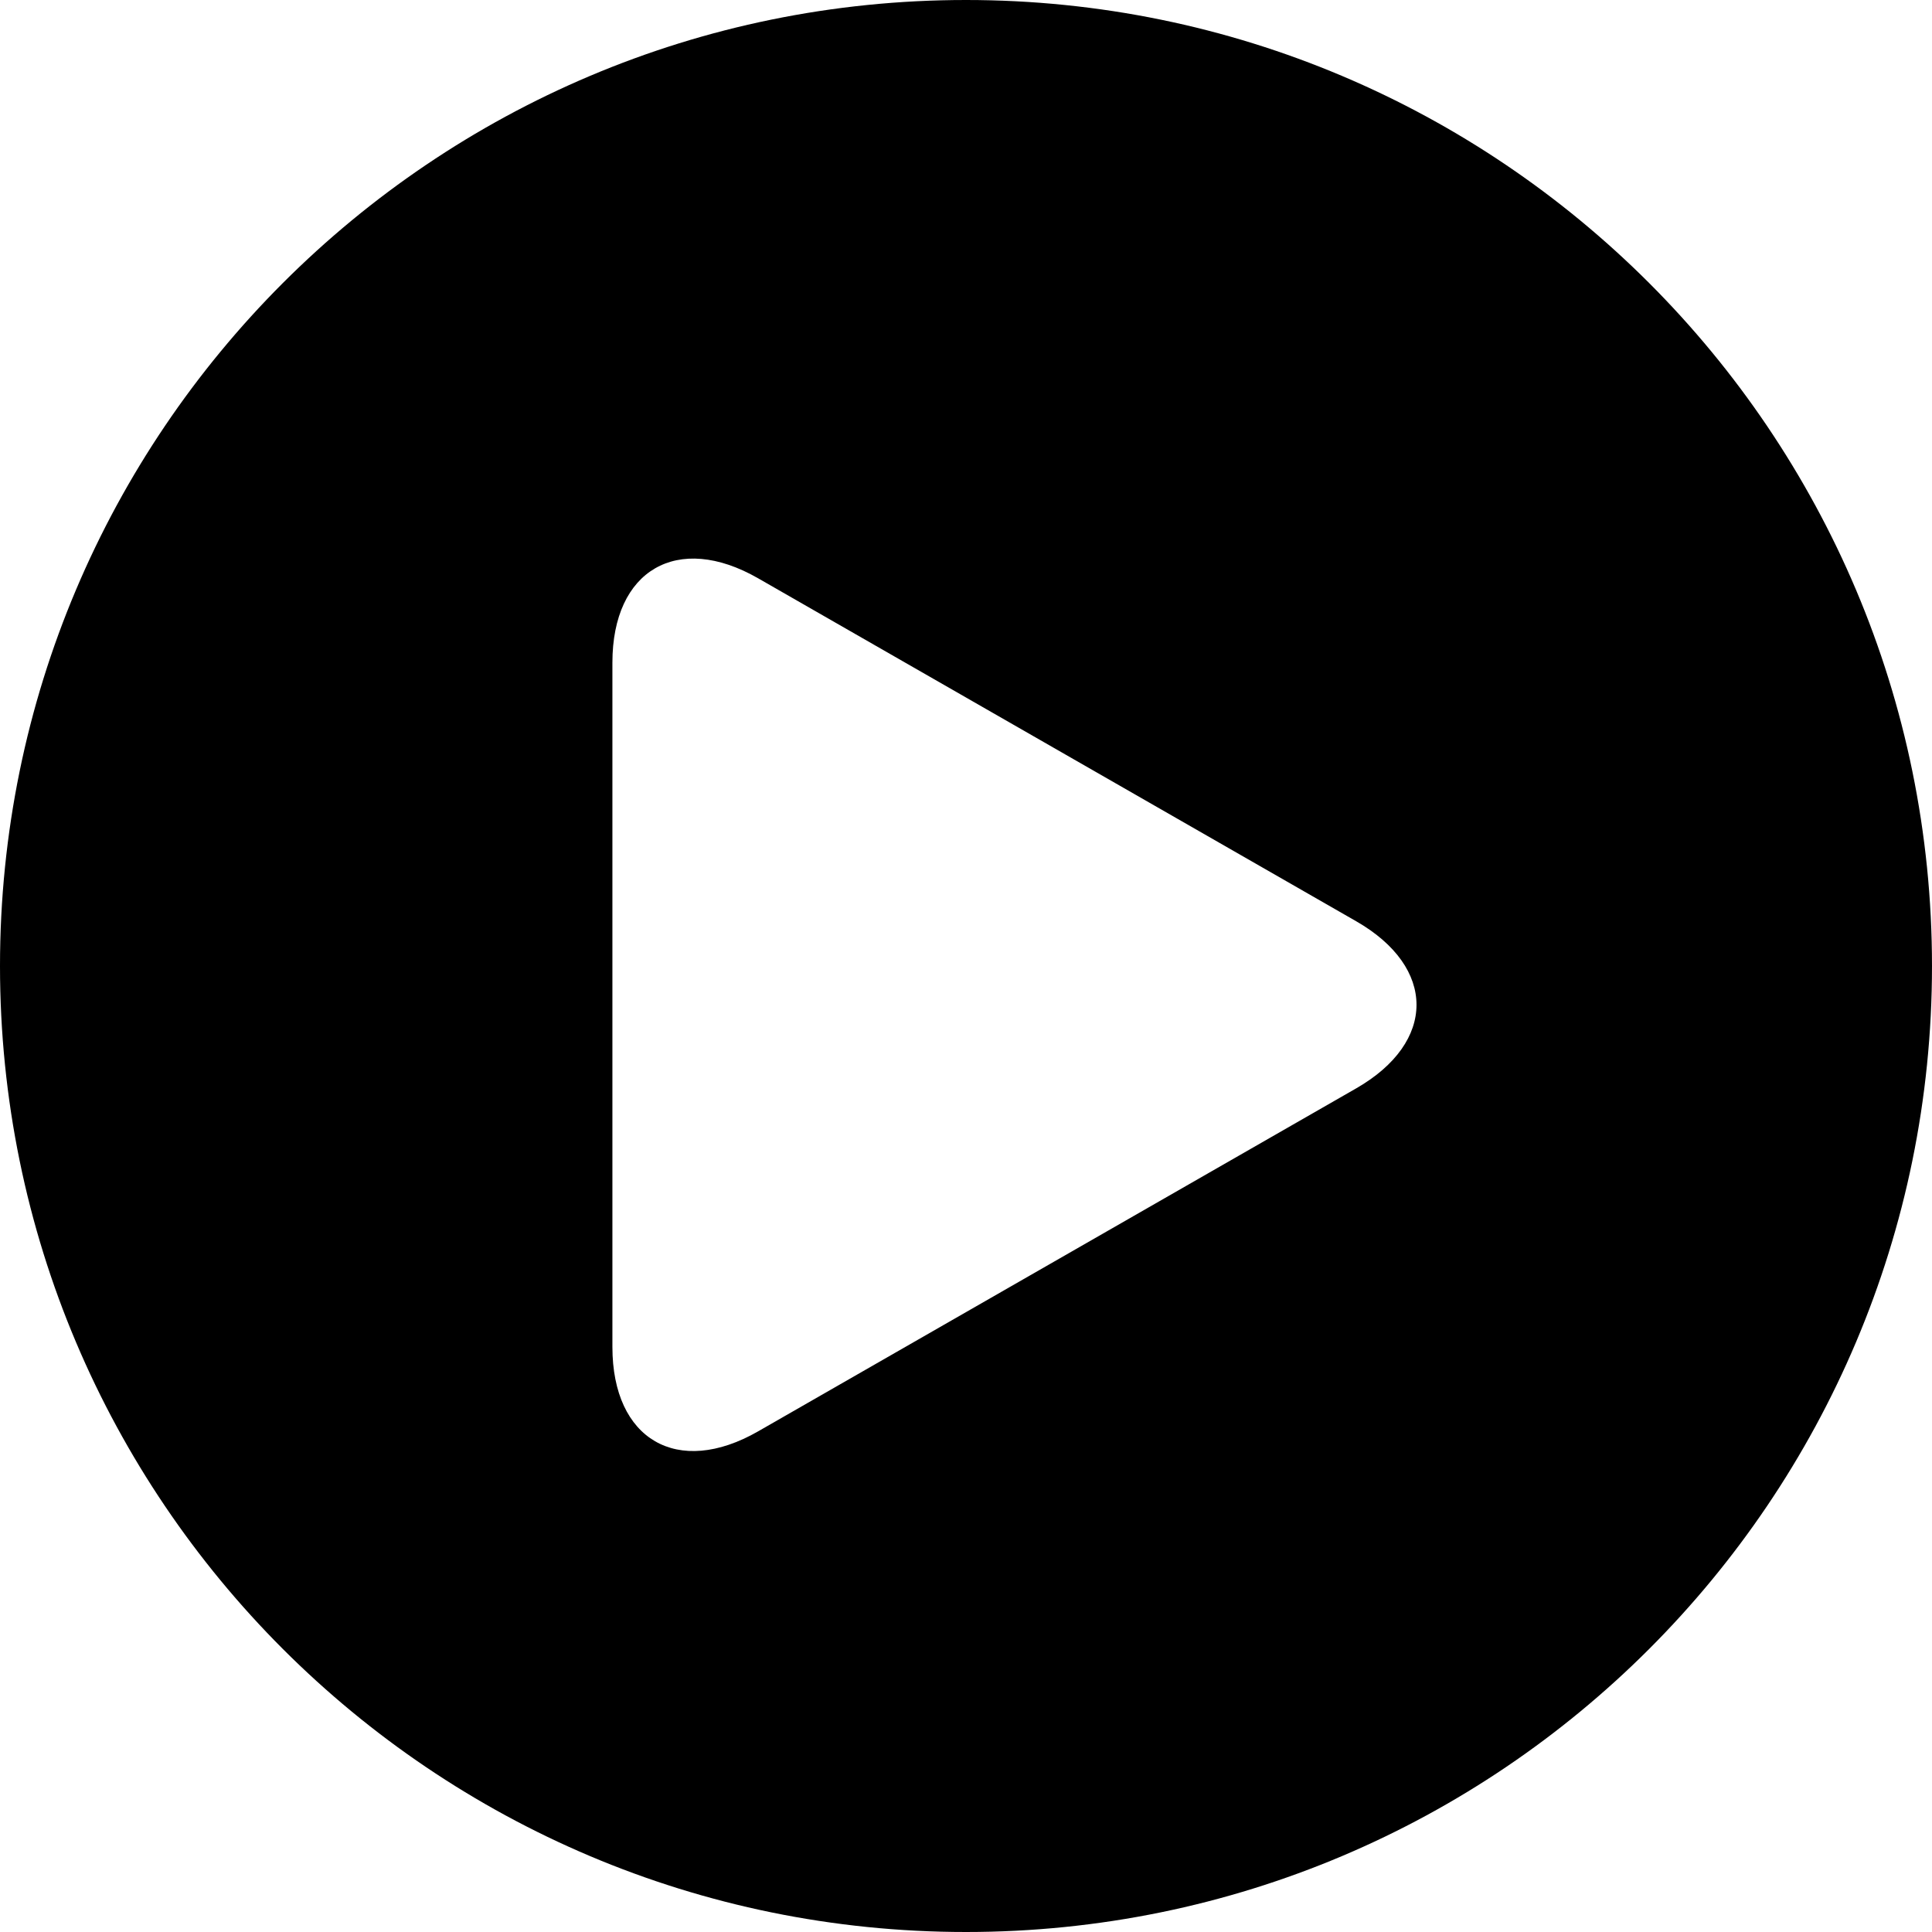
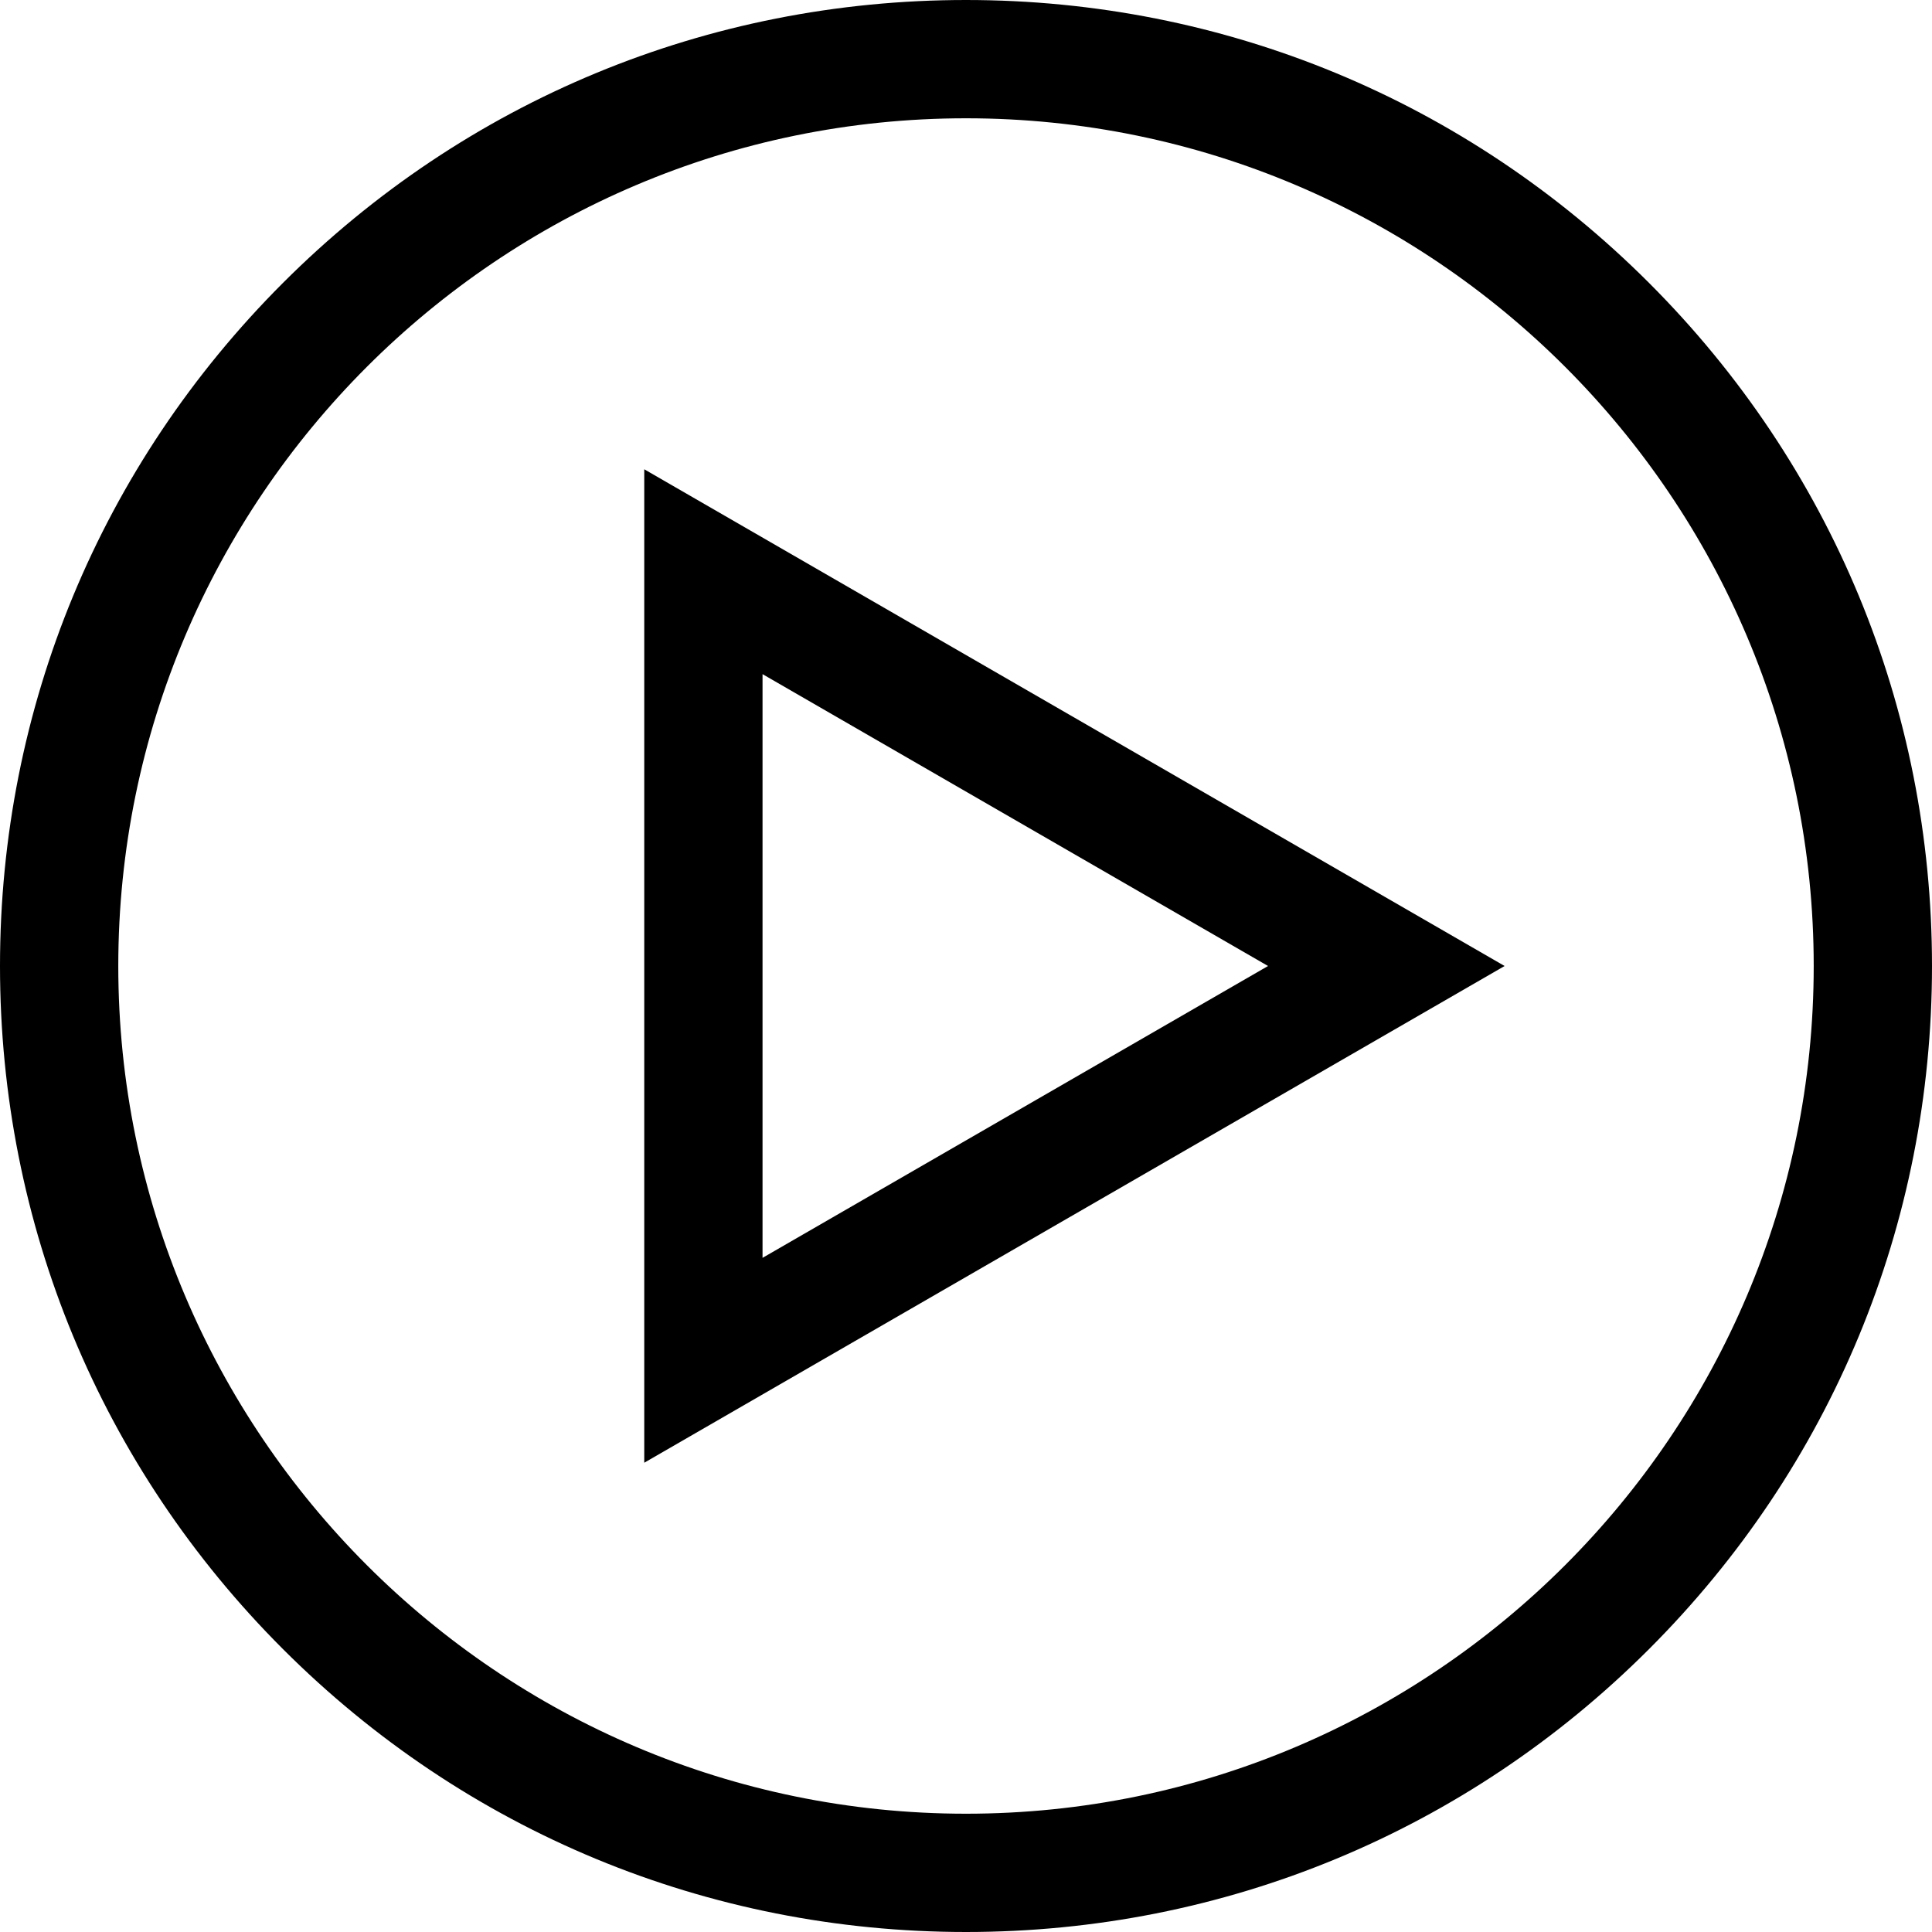
- <svg xmlns="http://www.w3.org/2000/svg" fill="#000000" version="1.1" id="Capa_1" width="800px" height="800px" viewBox="0 0 408.221 408.221" xml:space="preserve">
+ <svg xmlns="http://www.w3.org/2000/svg" fill="#000000" height="800px" width="800px" version="1.1" id="Layer_1" viewBox="0 0 512 512" xml:space="preserve">
  <g>
    <g>
-       <path d="M204.11,0C91.388,0,0,91.388,0,204.111c0,112.725,91.388,204.11,204.11,204.11c112.729,0,204.11-91.385,204.11-204.11    C408.221,91.388,316.839,0,204.11,0z M286.547,229.971l-126.368,72.471c-17.003,9.75-30.781,1.763-30.781-17.834V140.012    c0-19.602,13.777-27.575,30.781-17.827l126.368,72.466C303.551,204.403,303.551,220.217,286.547,229.971z" />
+       <path d="M437.019,74.981C388.668,26.628,324.379,0,256,0S123.332,26.628,74.981,74.981C26.629,123.333,0,187.62,0,256    c0,68.38,26.628,132.668,74.981,181.019C123.333,485.371,187.621,512,256,512s132.668-26.628,181.019-74.981    C485.371,388.667,512,324.38,512,256S485.372,123.332,437.019,74.981z M256,480.653C132.125,480.653,31.347,379.874,31.347,256    S132.125,31.347,256,31.347S480.653,132.126,480.653,256S379.875,480.653,256,480.653z" />
+     </g>
+   </g>
+   <g>
+     <g>
+       <path d="M170.733,124.363v263.275L398.736,256L170.733,124.363z M202.081,178.658L336.042,256l-133.961,77.342V178.658z" />
    </g>
  </g>
</svg>
